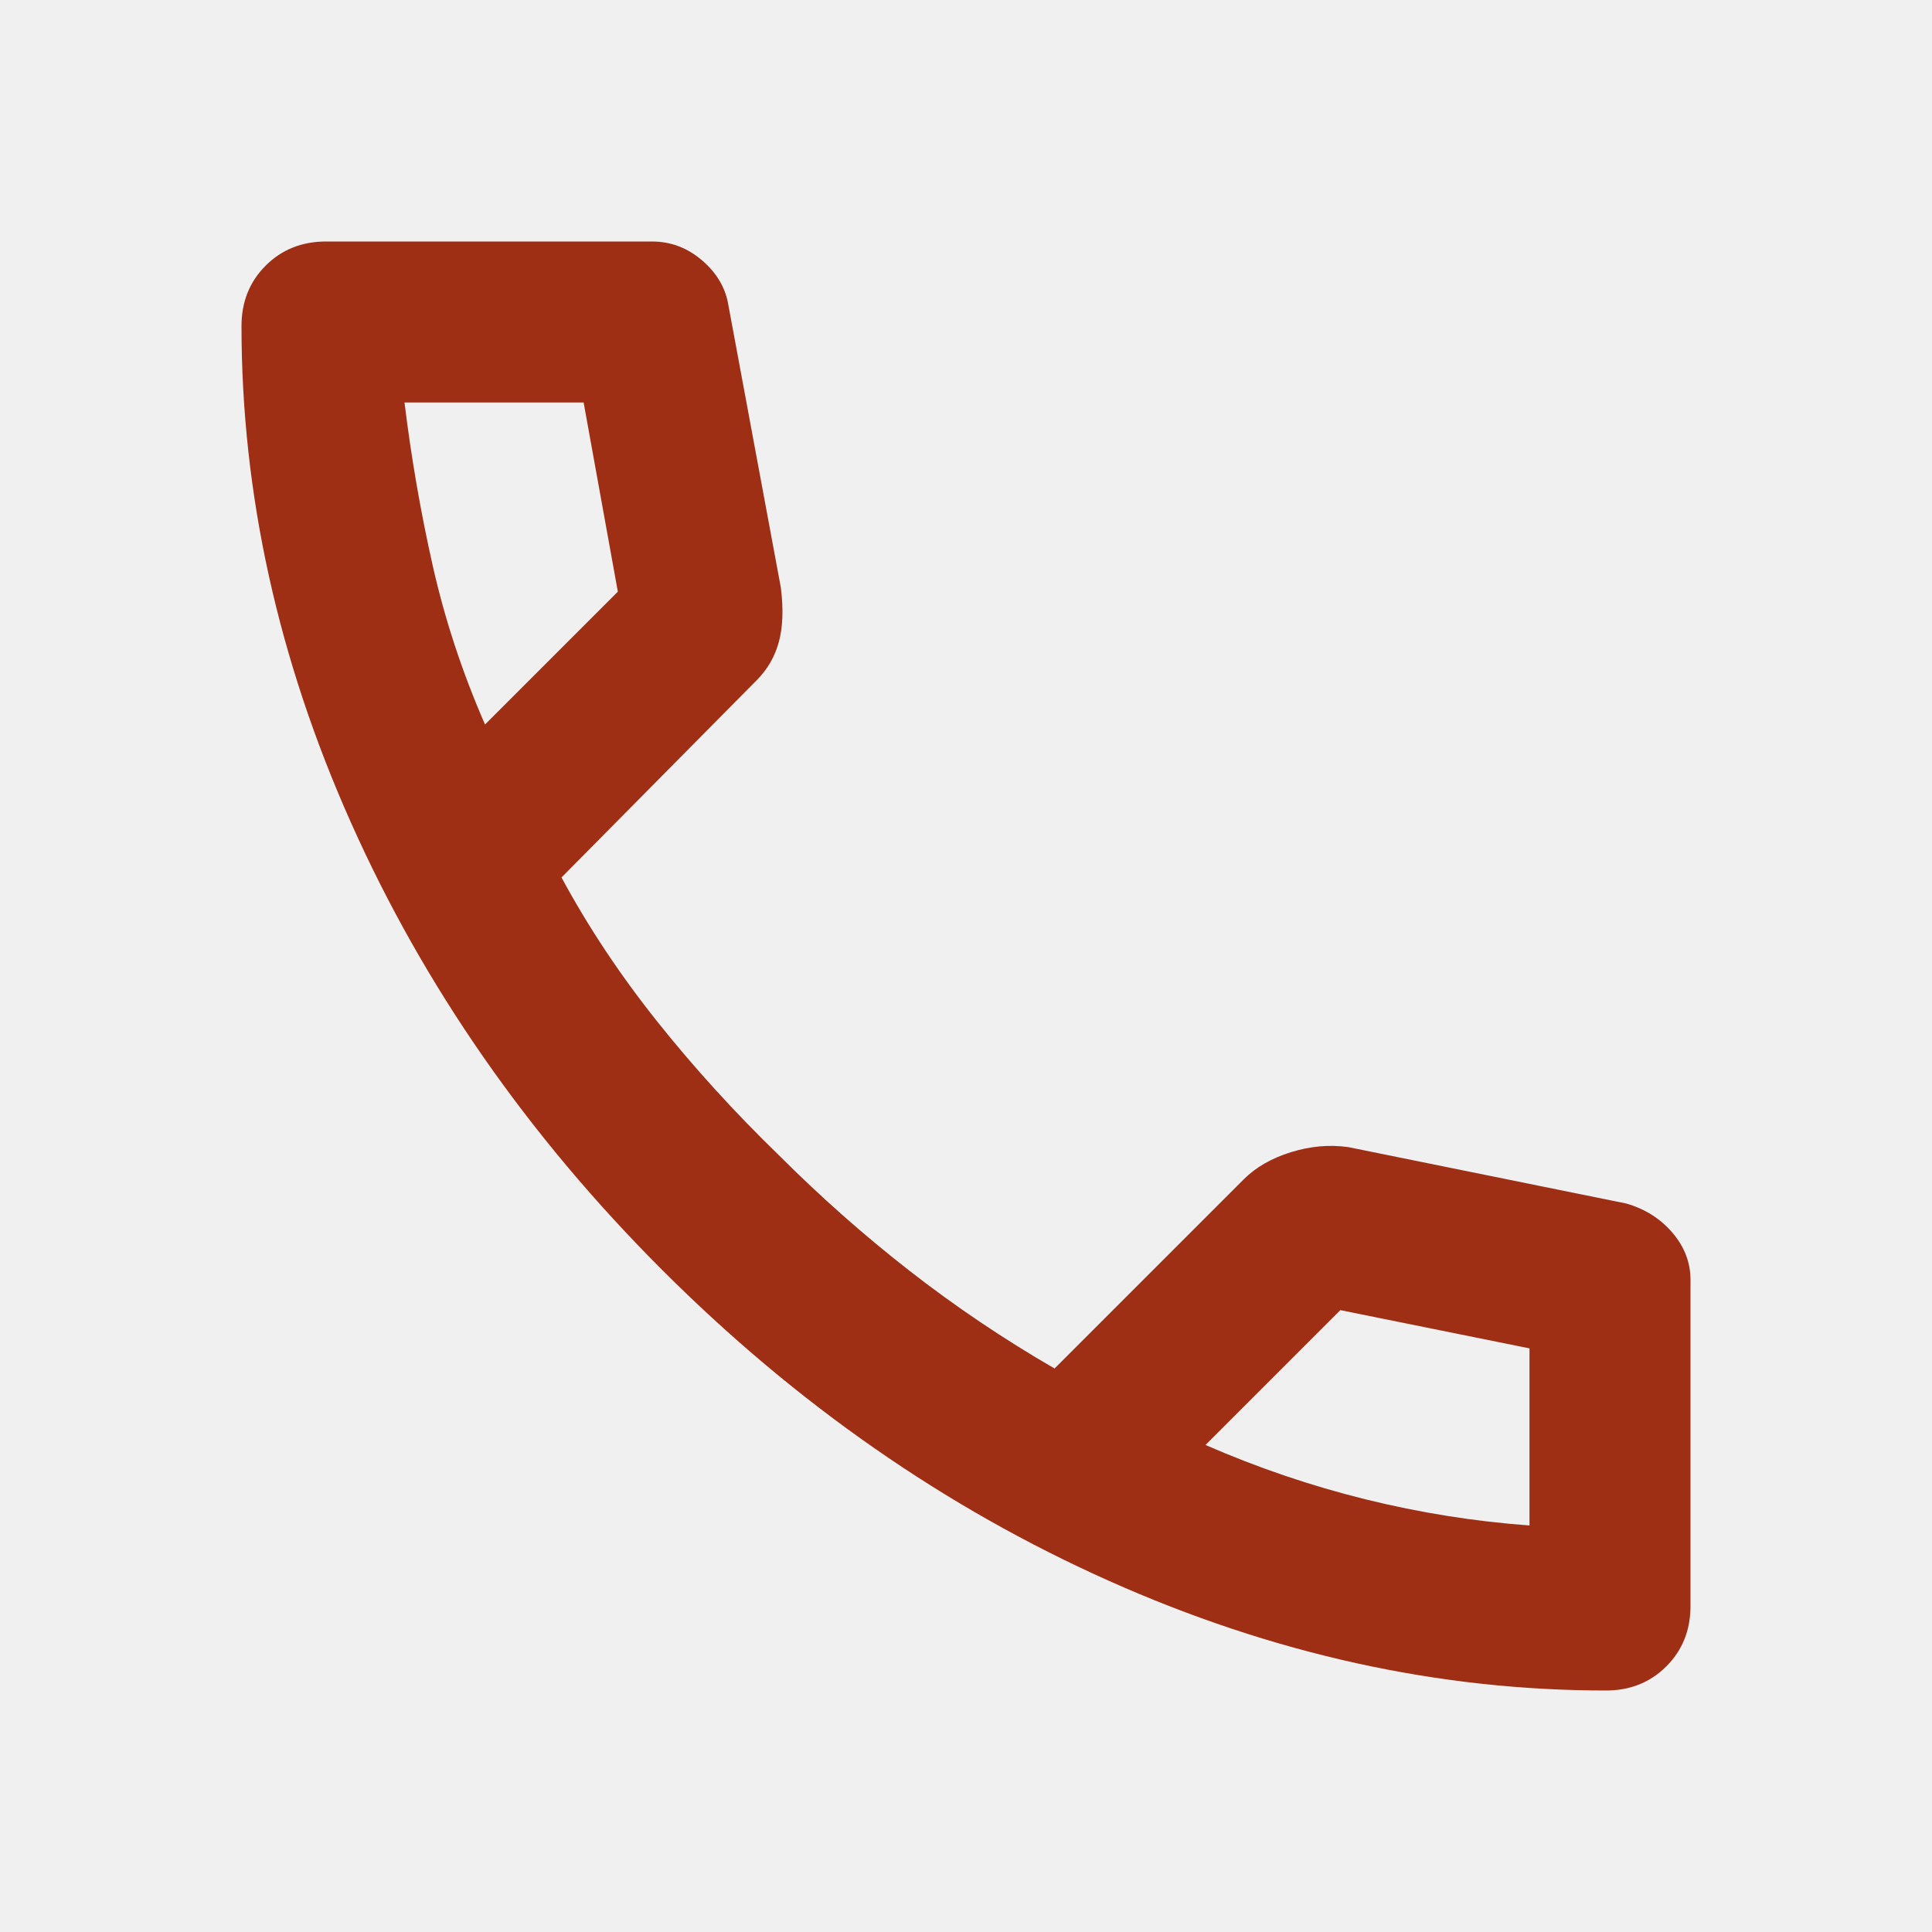
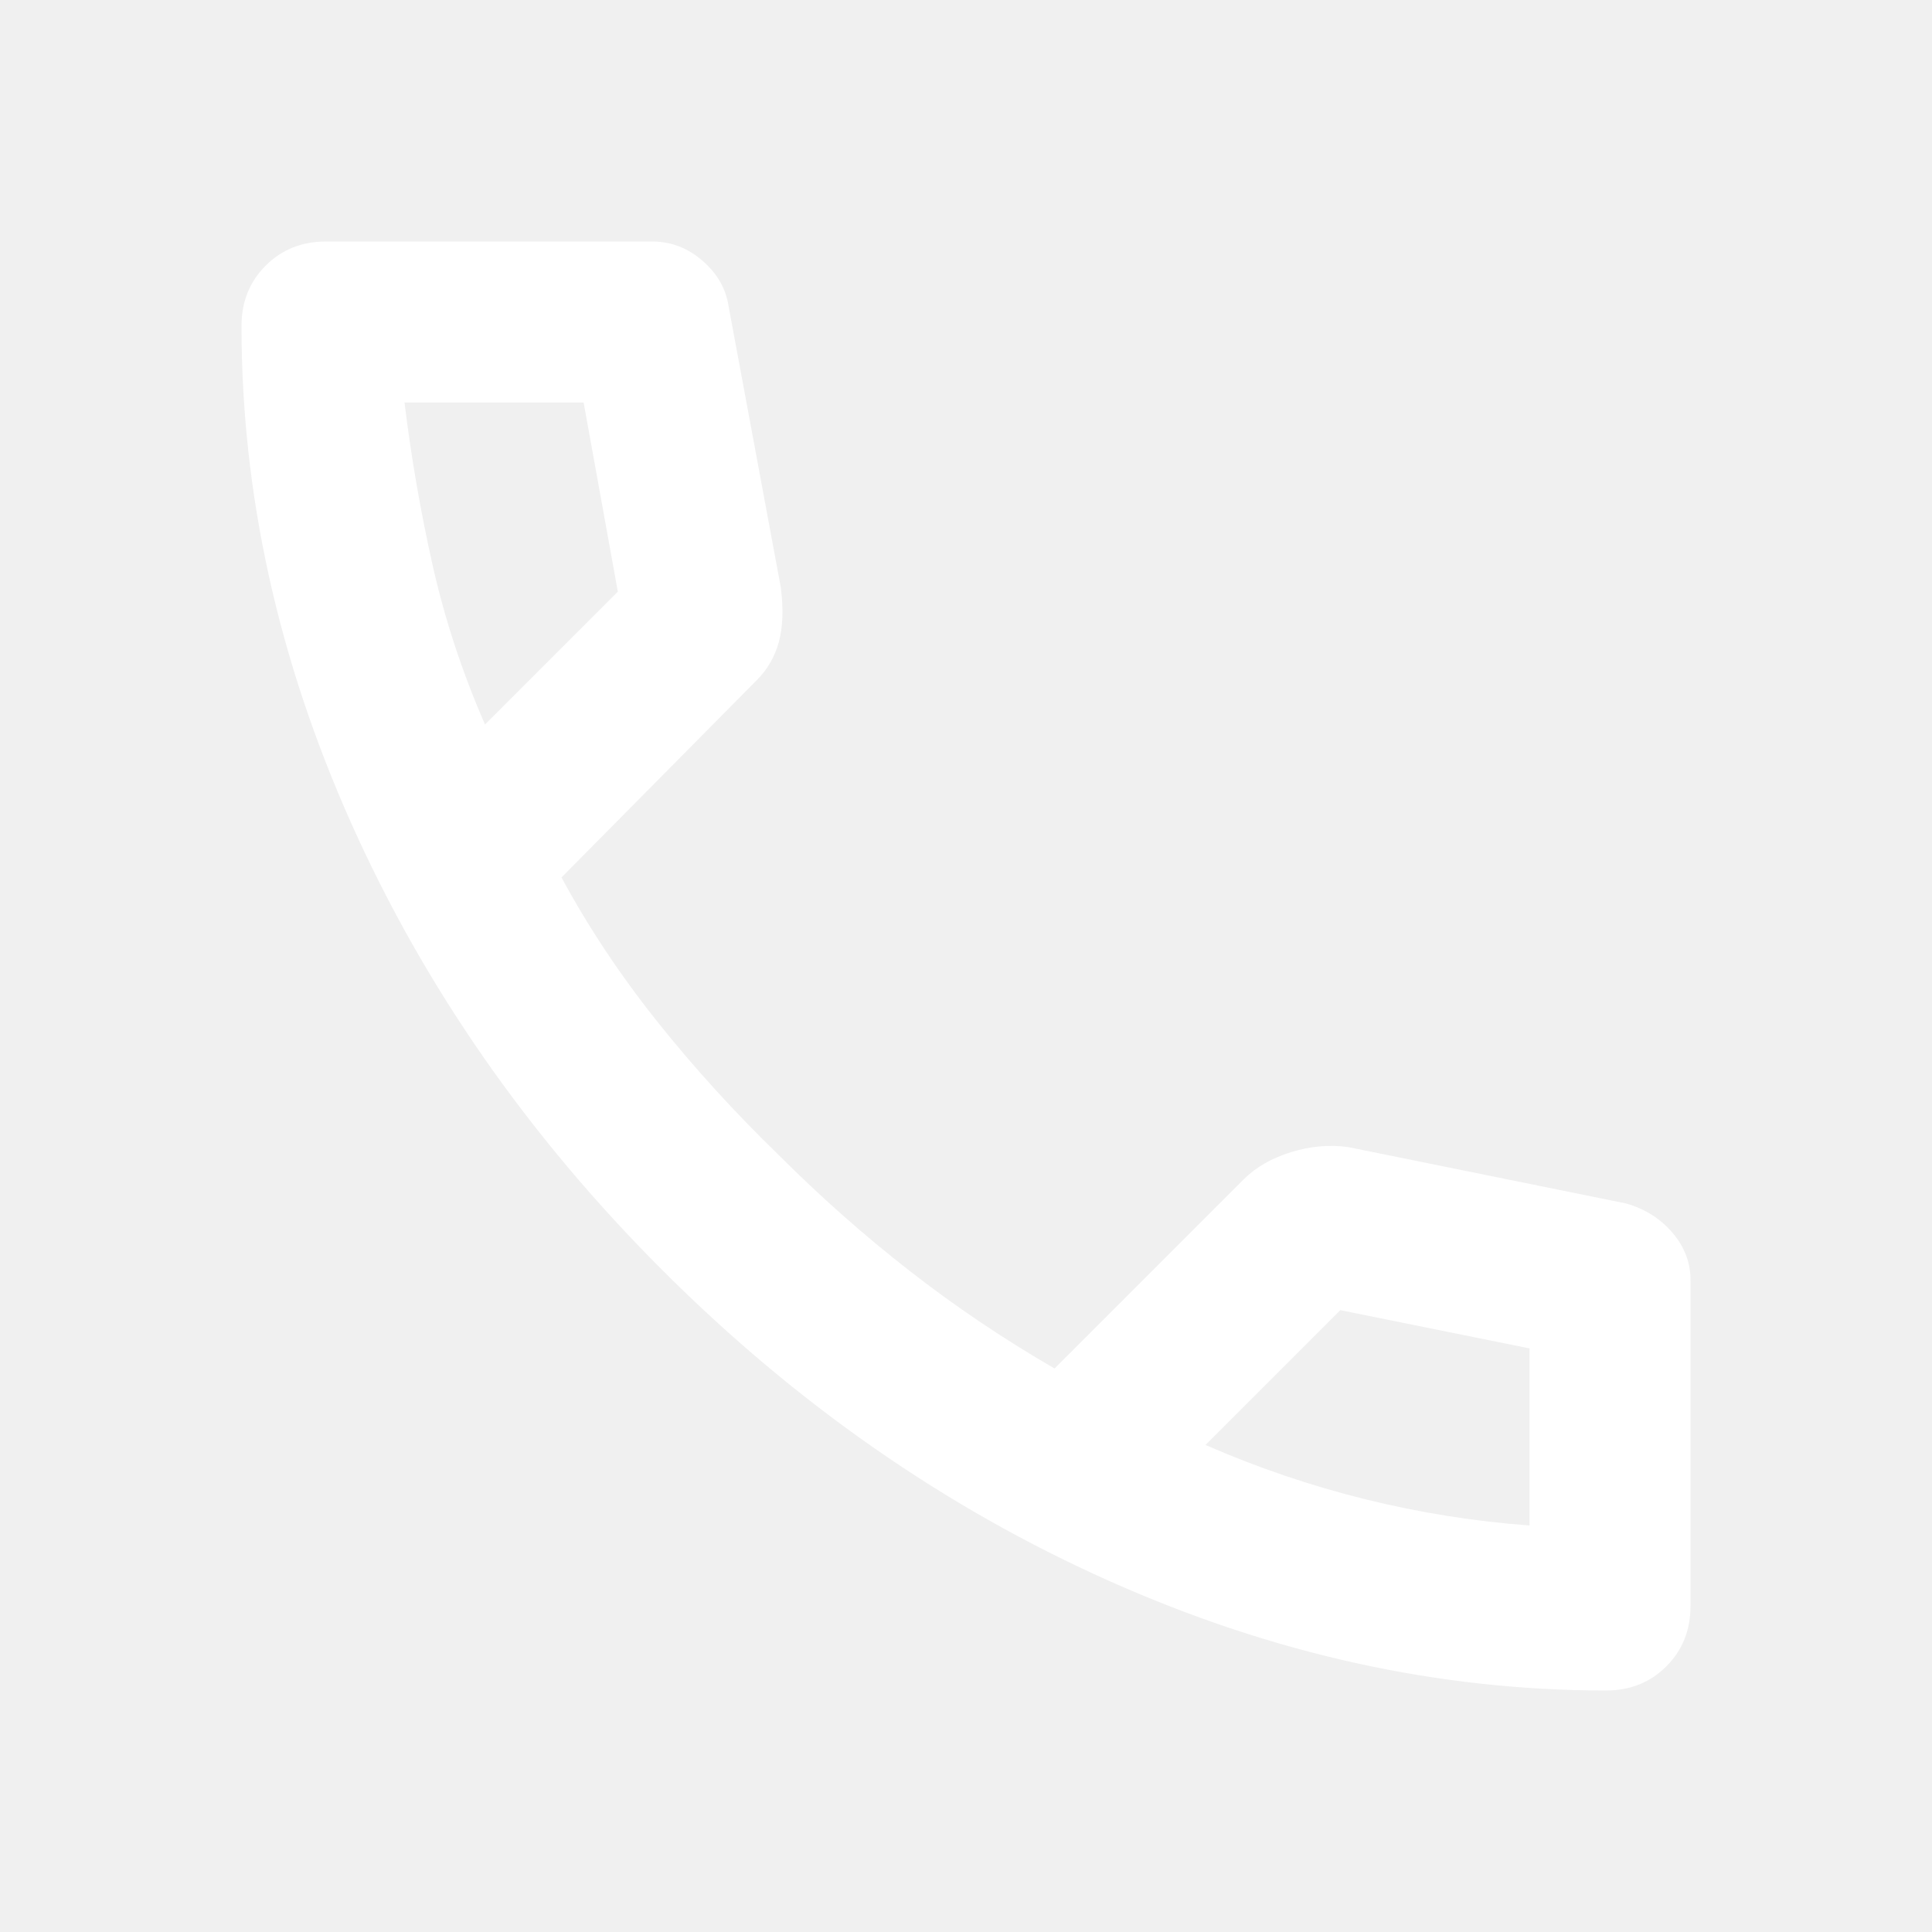
- <svg xmlns="http://www.w3.org/2000/svg" height="24px" viewBox="0 -960 960 960" width="24px" fill="#9E2F15">
+ <svg xmlns="http://www.w3.org/2000/svg" height="24px" viewBox="0 -960 960 960" width="24px" fill="white">
  <path d="M798-120q-125 0-247-54.5T329-329Q229-429 174.5-551T120-798q0-18 12-30t30-12h162q14 0 25 9.5t13 22.5l26 140q2 16-1 27t-11 19l-97 98q20 37 47.5 71.5T387-386q31 31 65 57.5t72 48.5l94-94q9-9 23.5-13.5T670-390l138 28q14 4 23 14.5t9 23.5v162q0 18-12 30t-30 12ZM241-600l66-66-17-94h-89q5 41 14 81t26 79Zm358 358q39 17 79.5 27t81.5 13v-88l-94-19-67 67ZM241-600Zm358 358Z" />
</svg>
